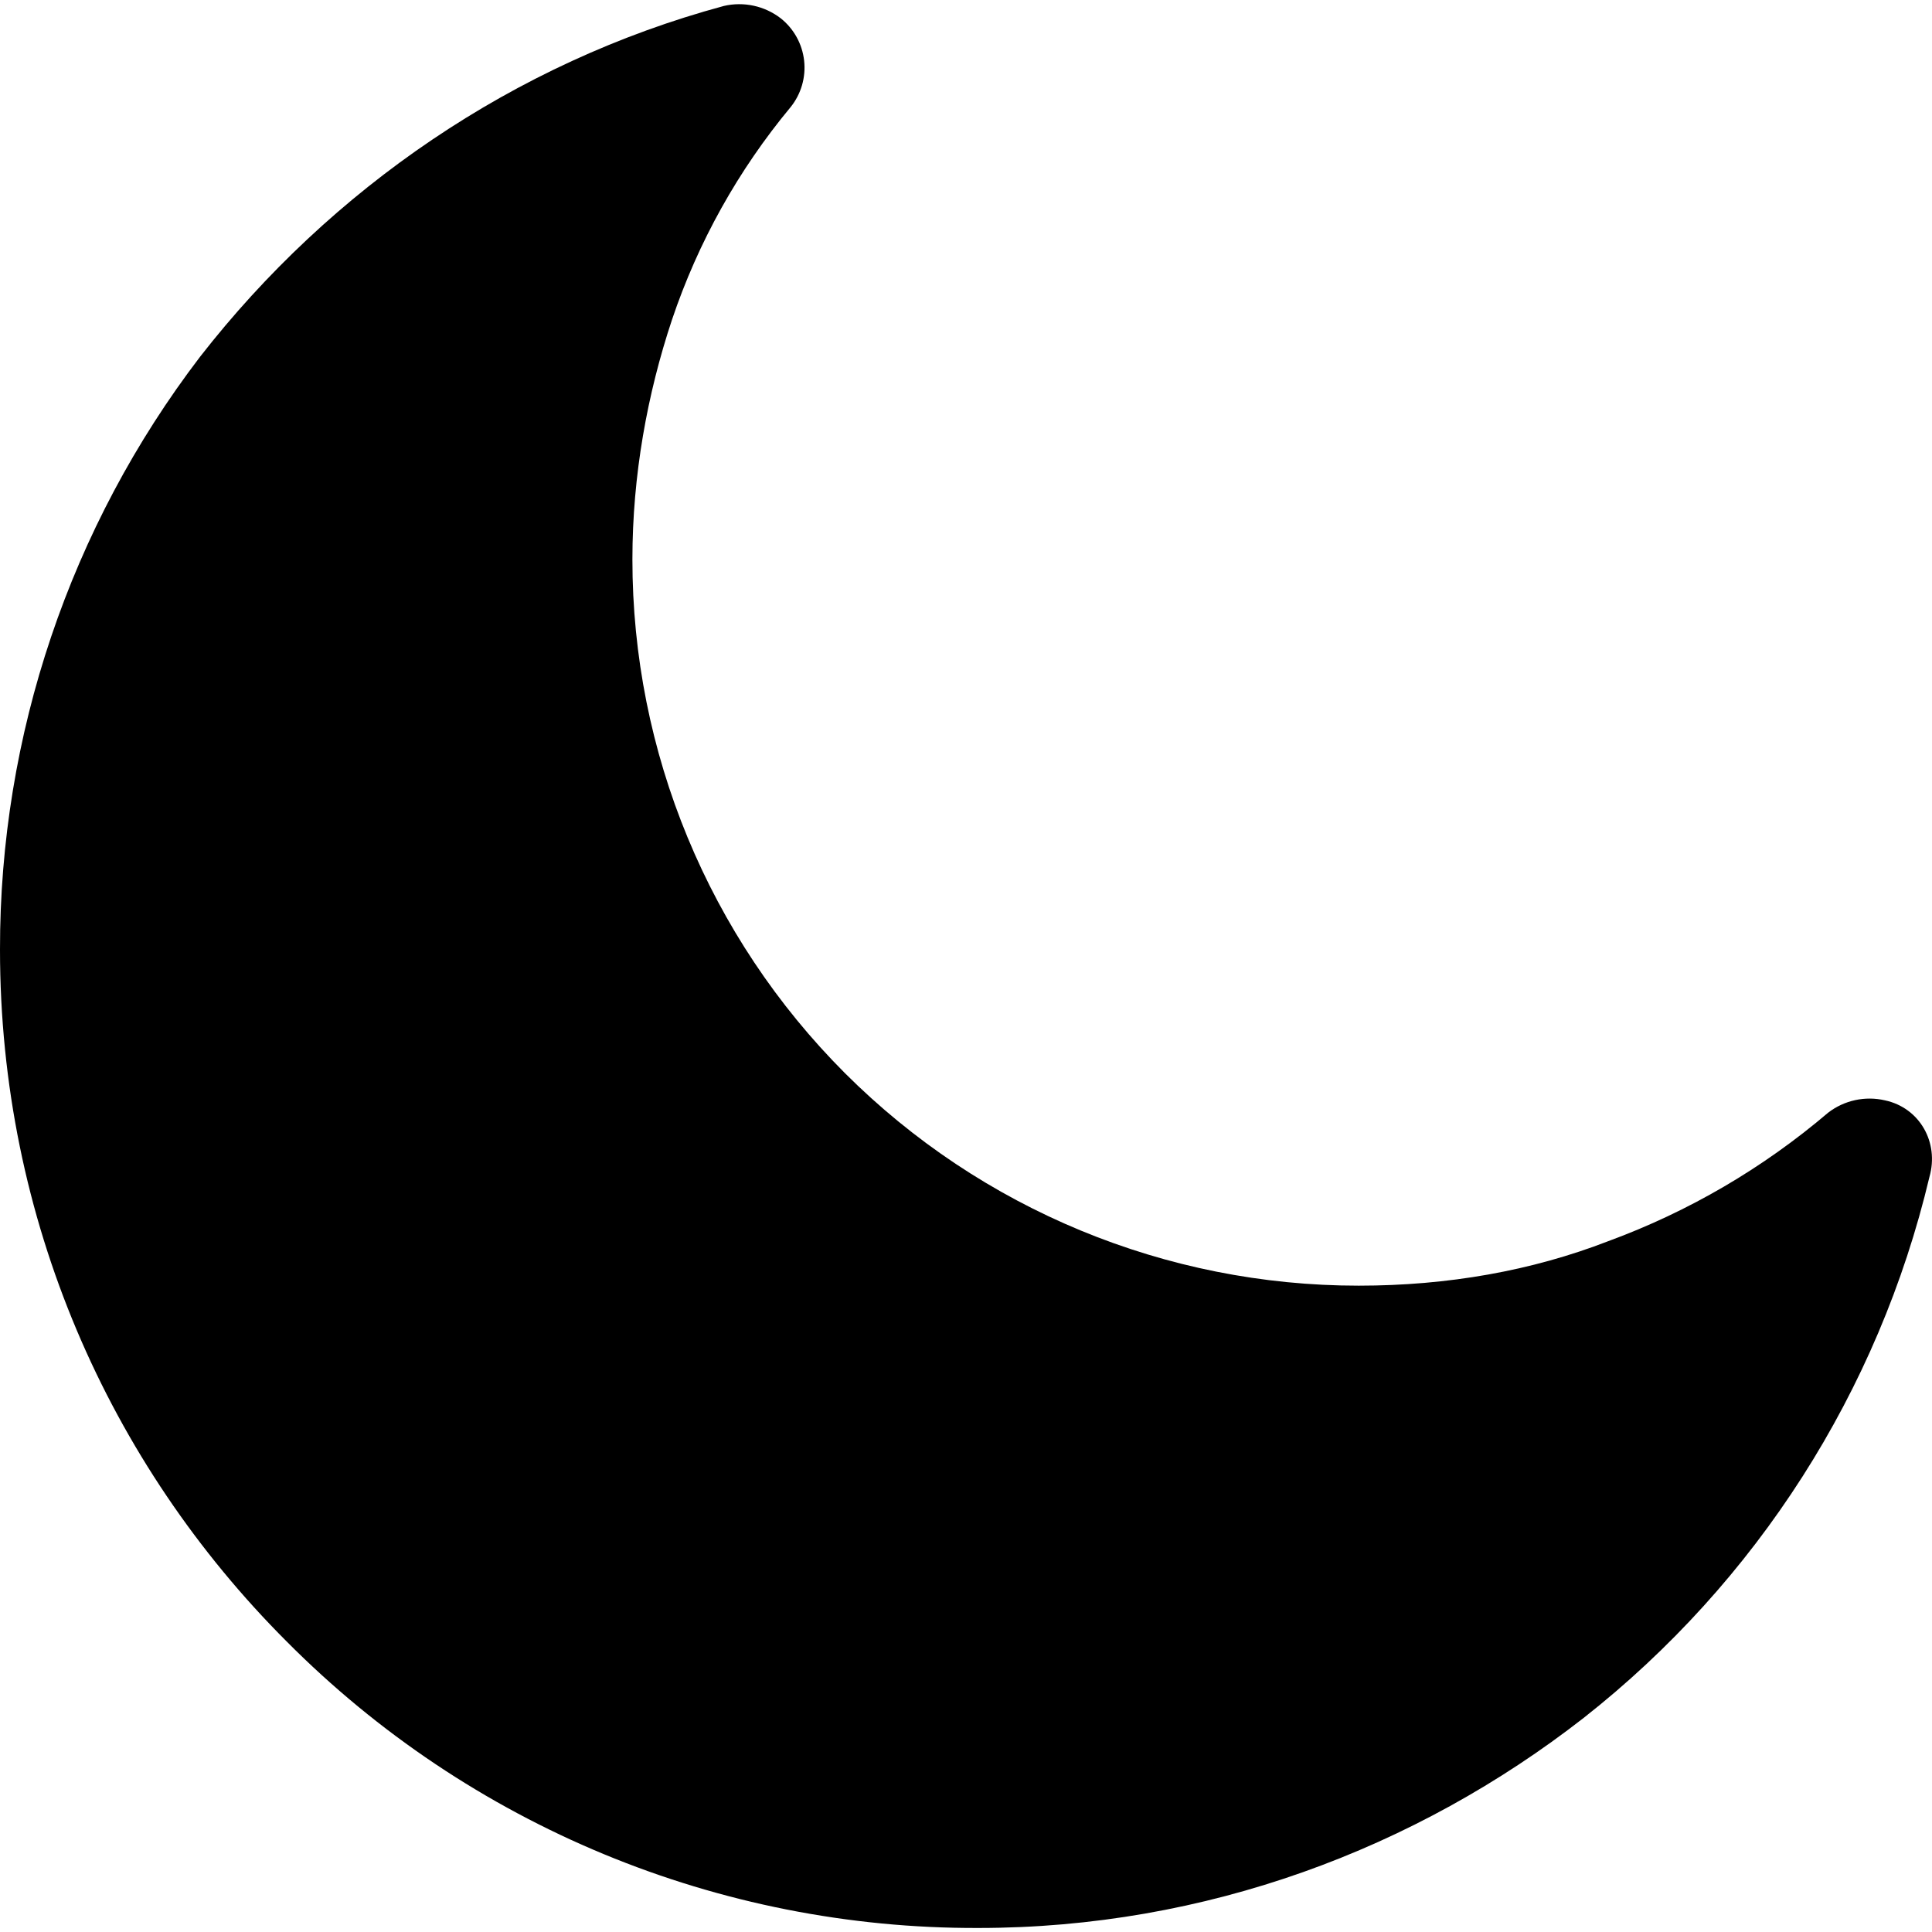
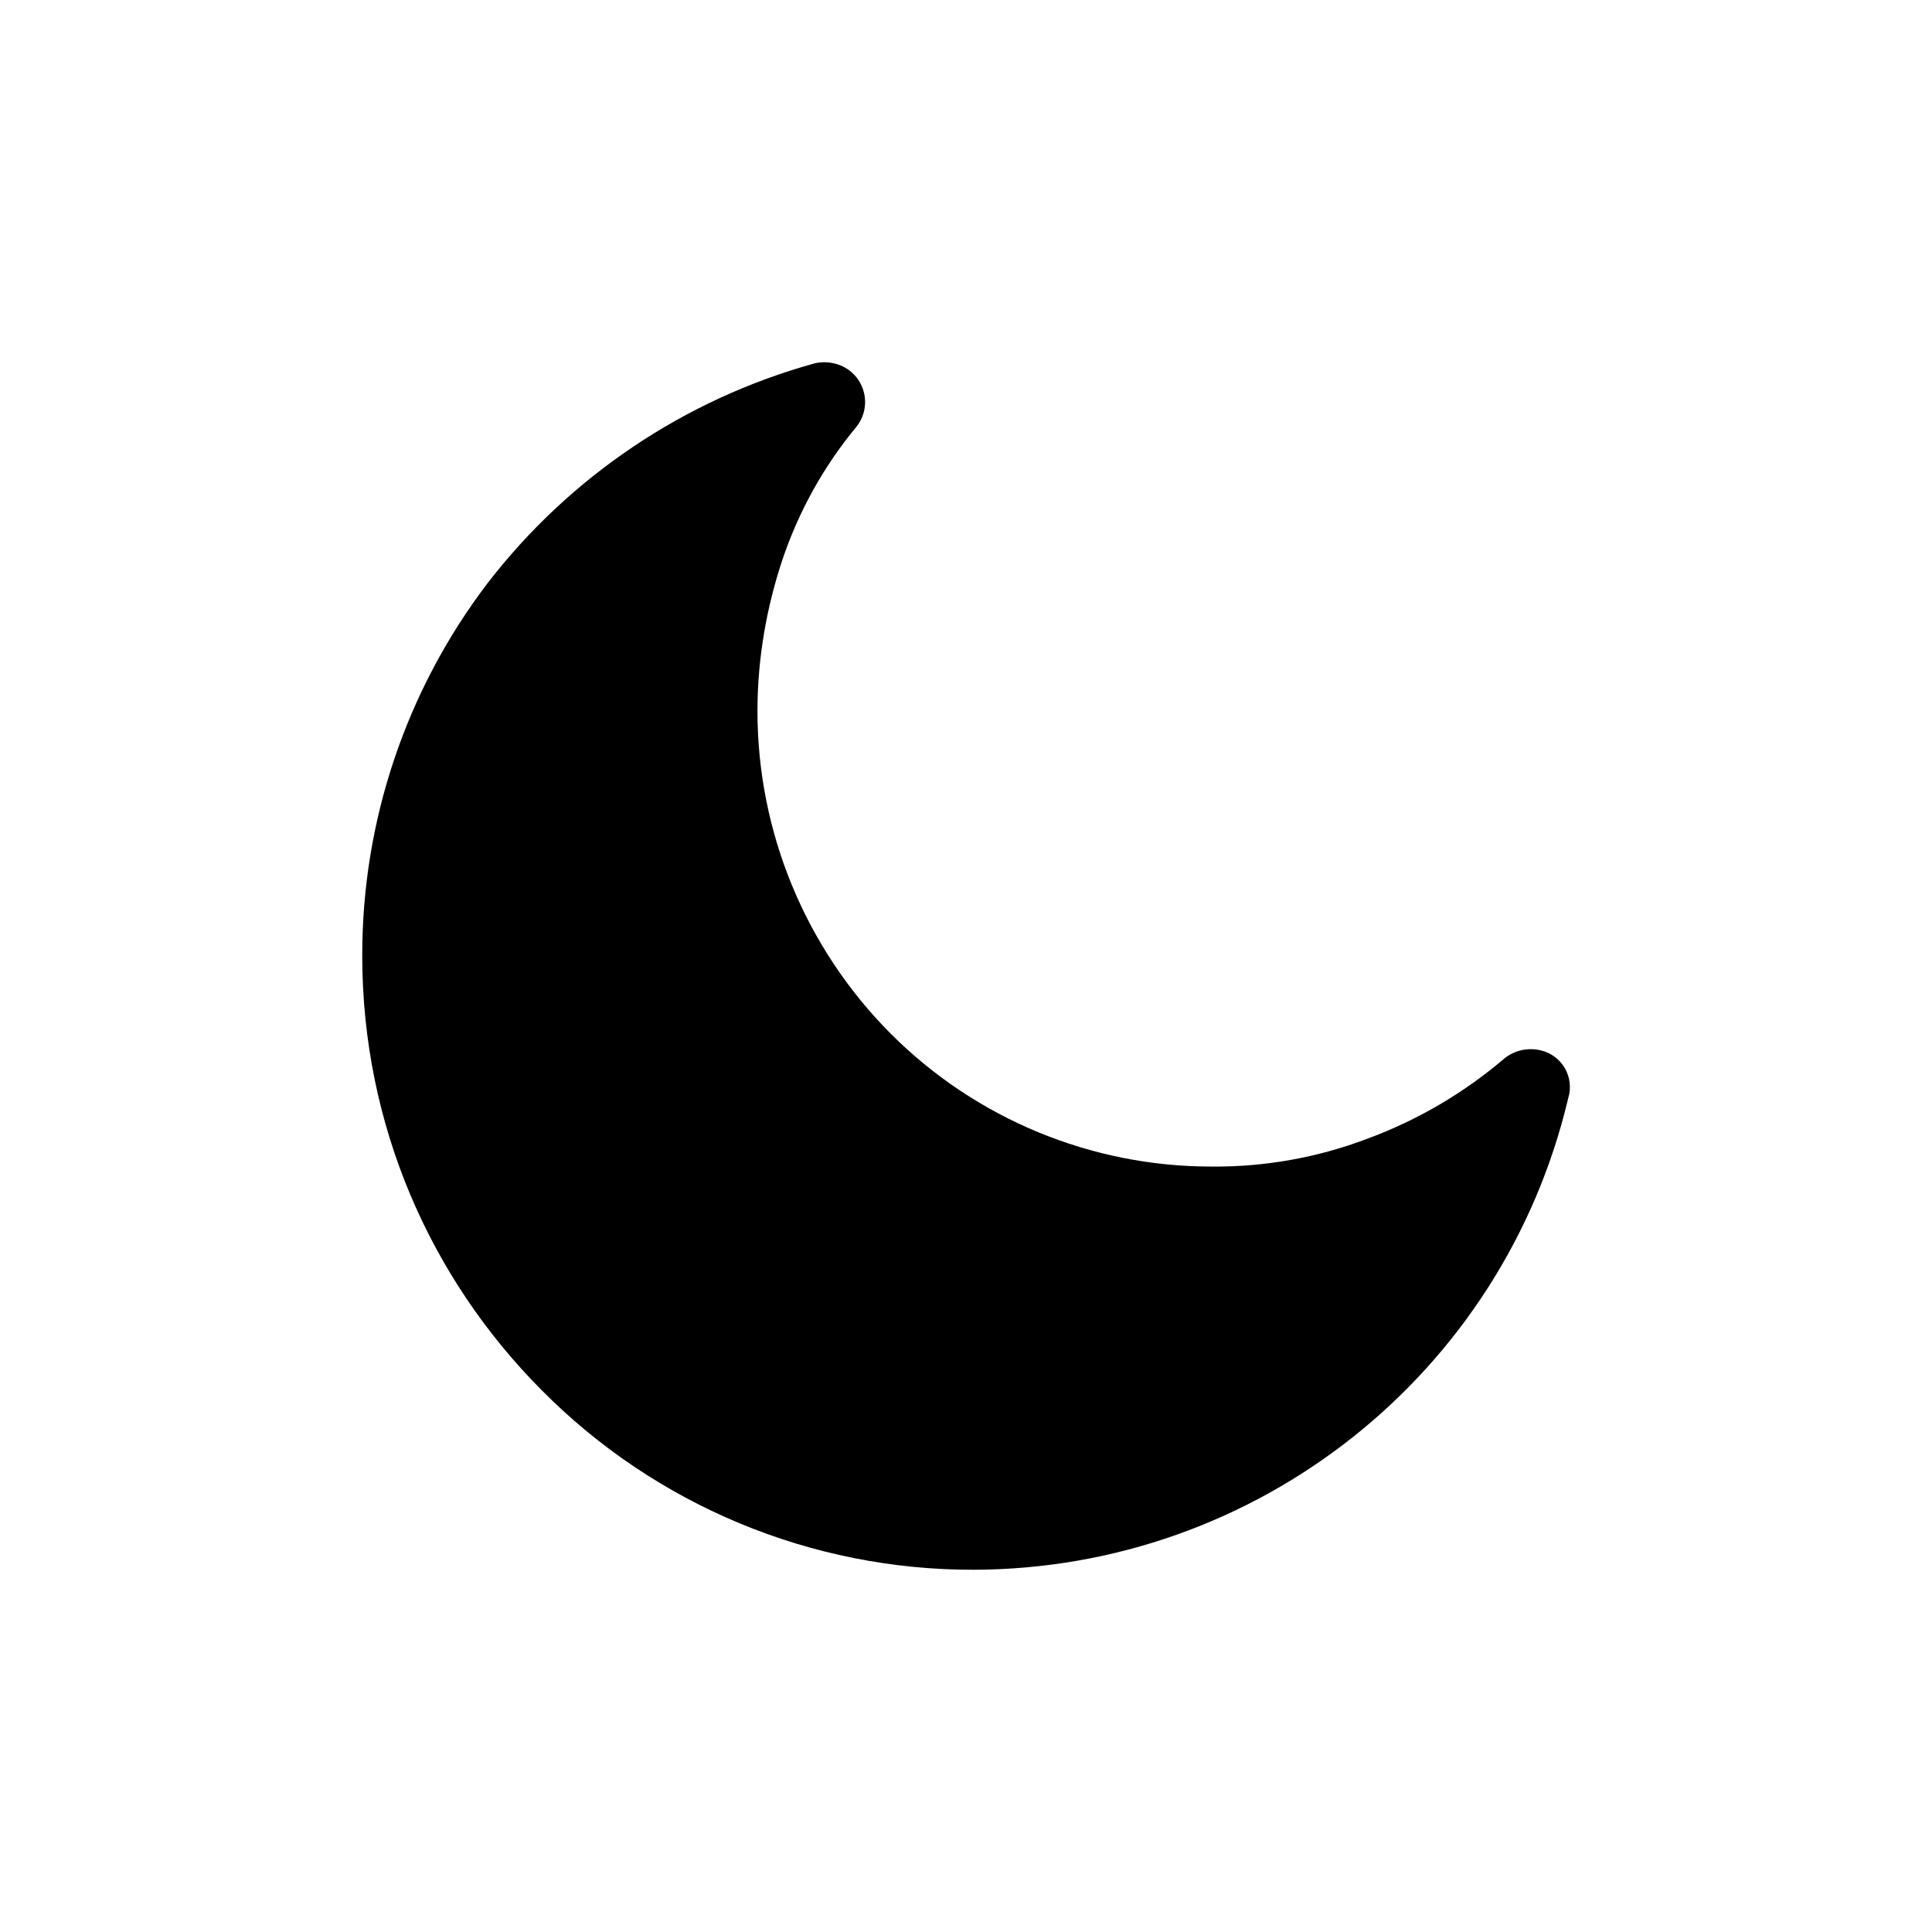
- <svg xmlns="http://www.w3.org/2000/svg" width="24" height="24" fill="none">
-   <path d="M23.416 13.669a.844.844 0 00-.706.153 9.002 9.002 0 01-2.731 1.596c-.952.369-1.995.553-3.1.553a9.025 9.025 0 01-6.383-2.64 9.025 9.025 0 01-2.64-6.383c0-1.043.185-2.056.492-2.977a8.24 8.24 0 011.473-2.64.783.783 0 00-.123-1.104.844.844 0 00-.706-.153c-2.609.705-4.88 2.27-6.506 4.357A12.106 12.106 0 000 11.797c0 3.345 1.35 6.383 3.56 8.593a12.054 12.054 0 008.593 3.56c2.823 0 5.432-.982 7.519-2.609a12.1 12.1 0 004.296-6.72c.123-.43-.122-.86-.552-.952z" fill="#000" />
+ <svg xmlns="http://www.w3.org/2000/svg" width="16" height="16" viewBox="0 0 16 16" fill="none">
+   <path d="M12.757 8.698a.35.35 0 0 0-.294.064 3.747 3.747 0 0 1-1.138.668 3.546 3.546 0 0 1-1.292.231 3.752 3.752 0 0 1-2.66-1.104 3.785 3.785 0 0 1-1.1-2.671c0-.437.077-.86.205-1.246.135-.403.343-.778.614-1.105a.328.328 0 0 0-.191-.527.35.35 0 0 0-.154.001 5.154 5.154 0 0 0-2.711 1.823A5.08 5.08 0 0 0 3 7.915c0 1.4.563 2.67 1.483 3.595A5.02 5.02 0 0 0 8.063 13a5.071 5.071 0 0 0 4.924-3.904.312.312 0 0 0-.23-.398Z" fill="#000" />
</svg>
